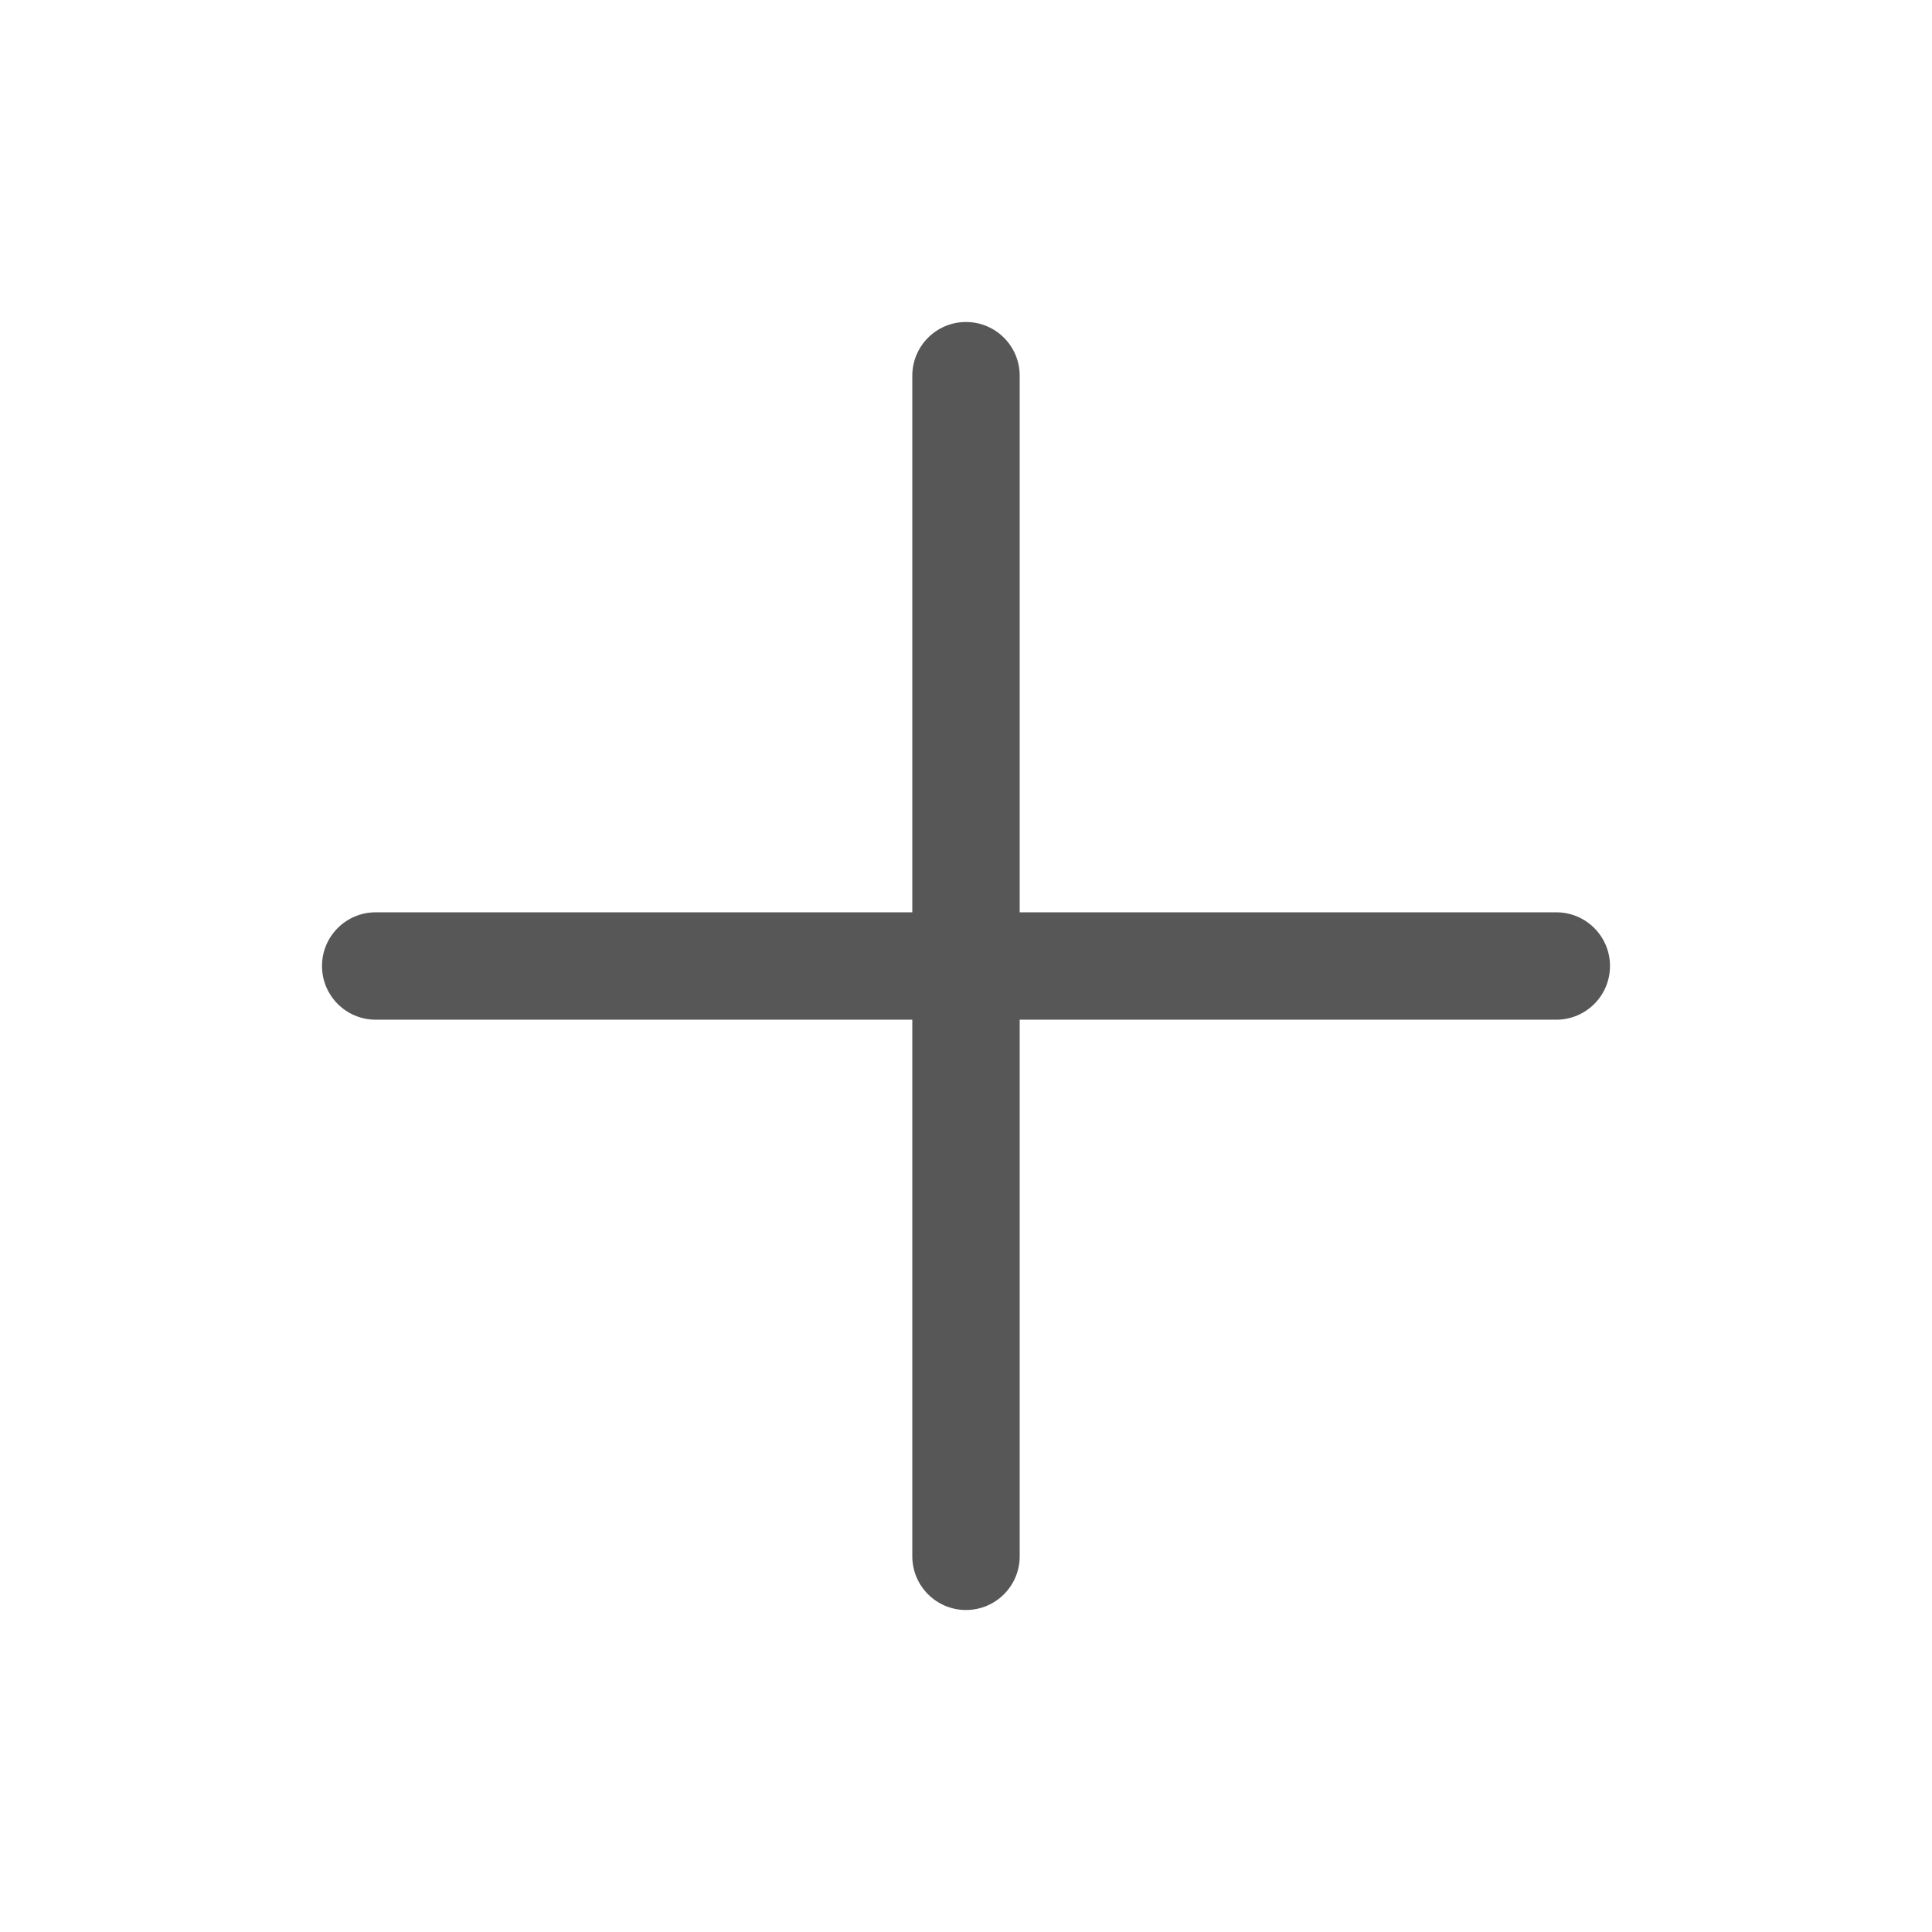
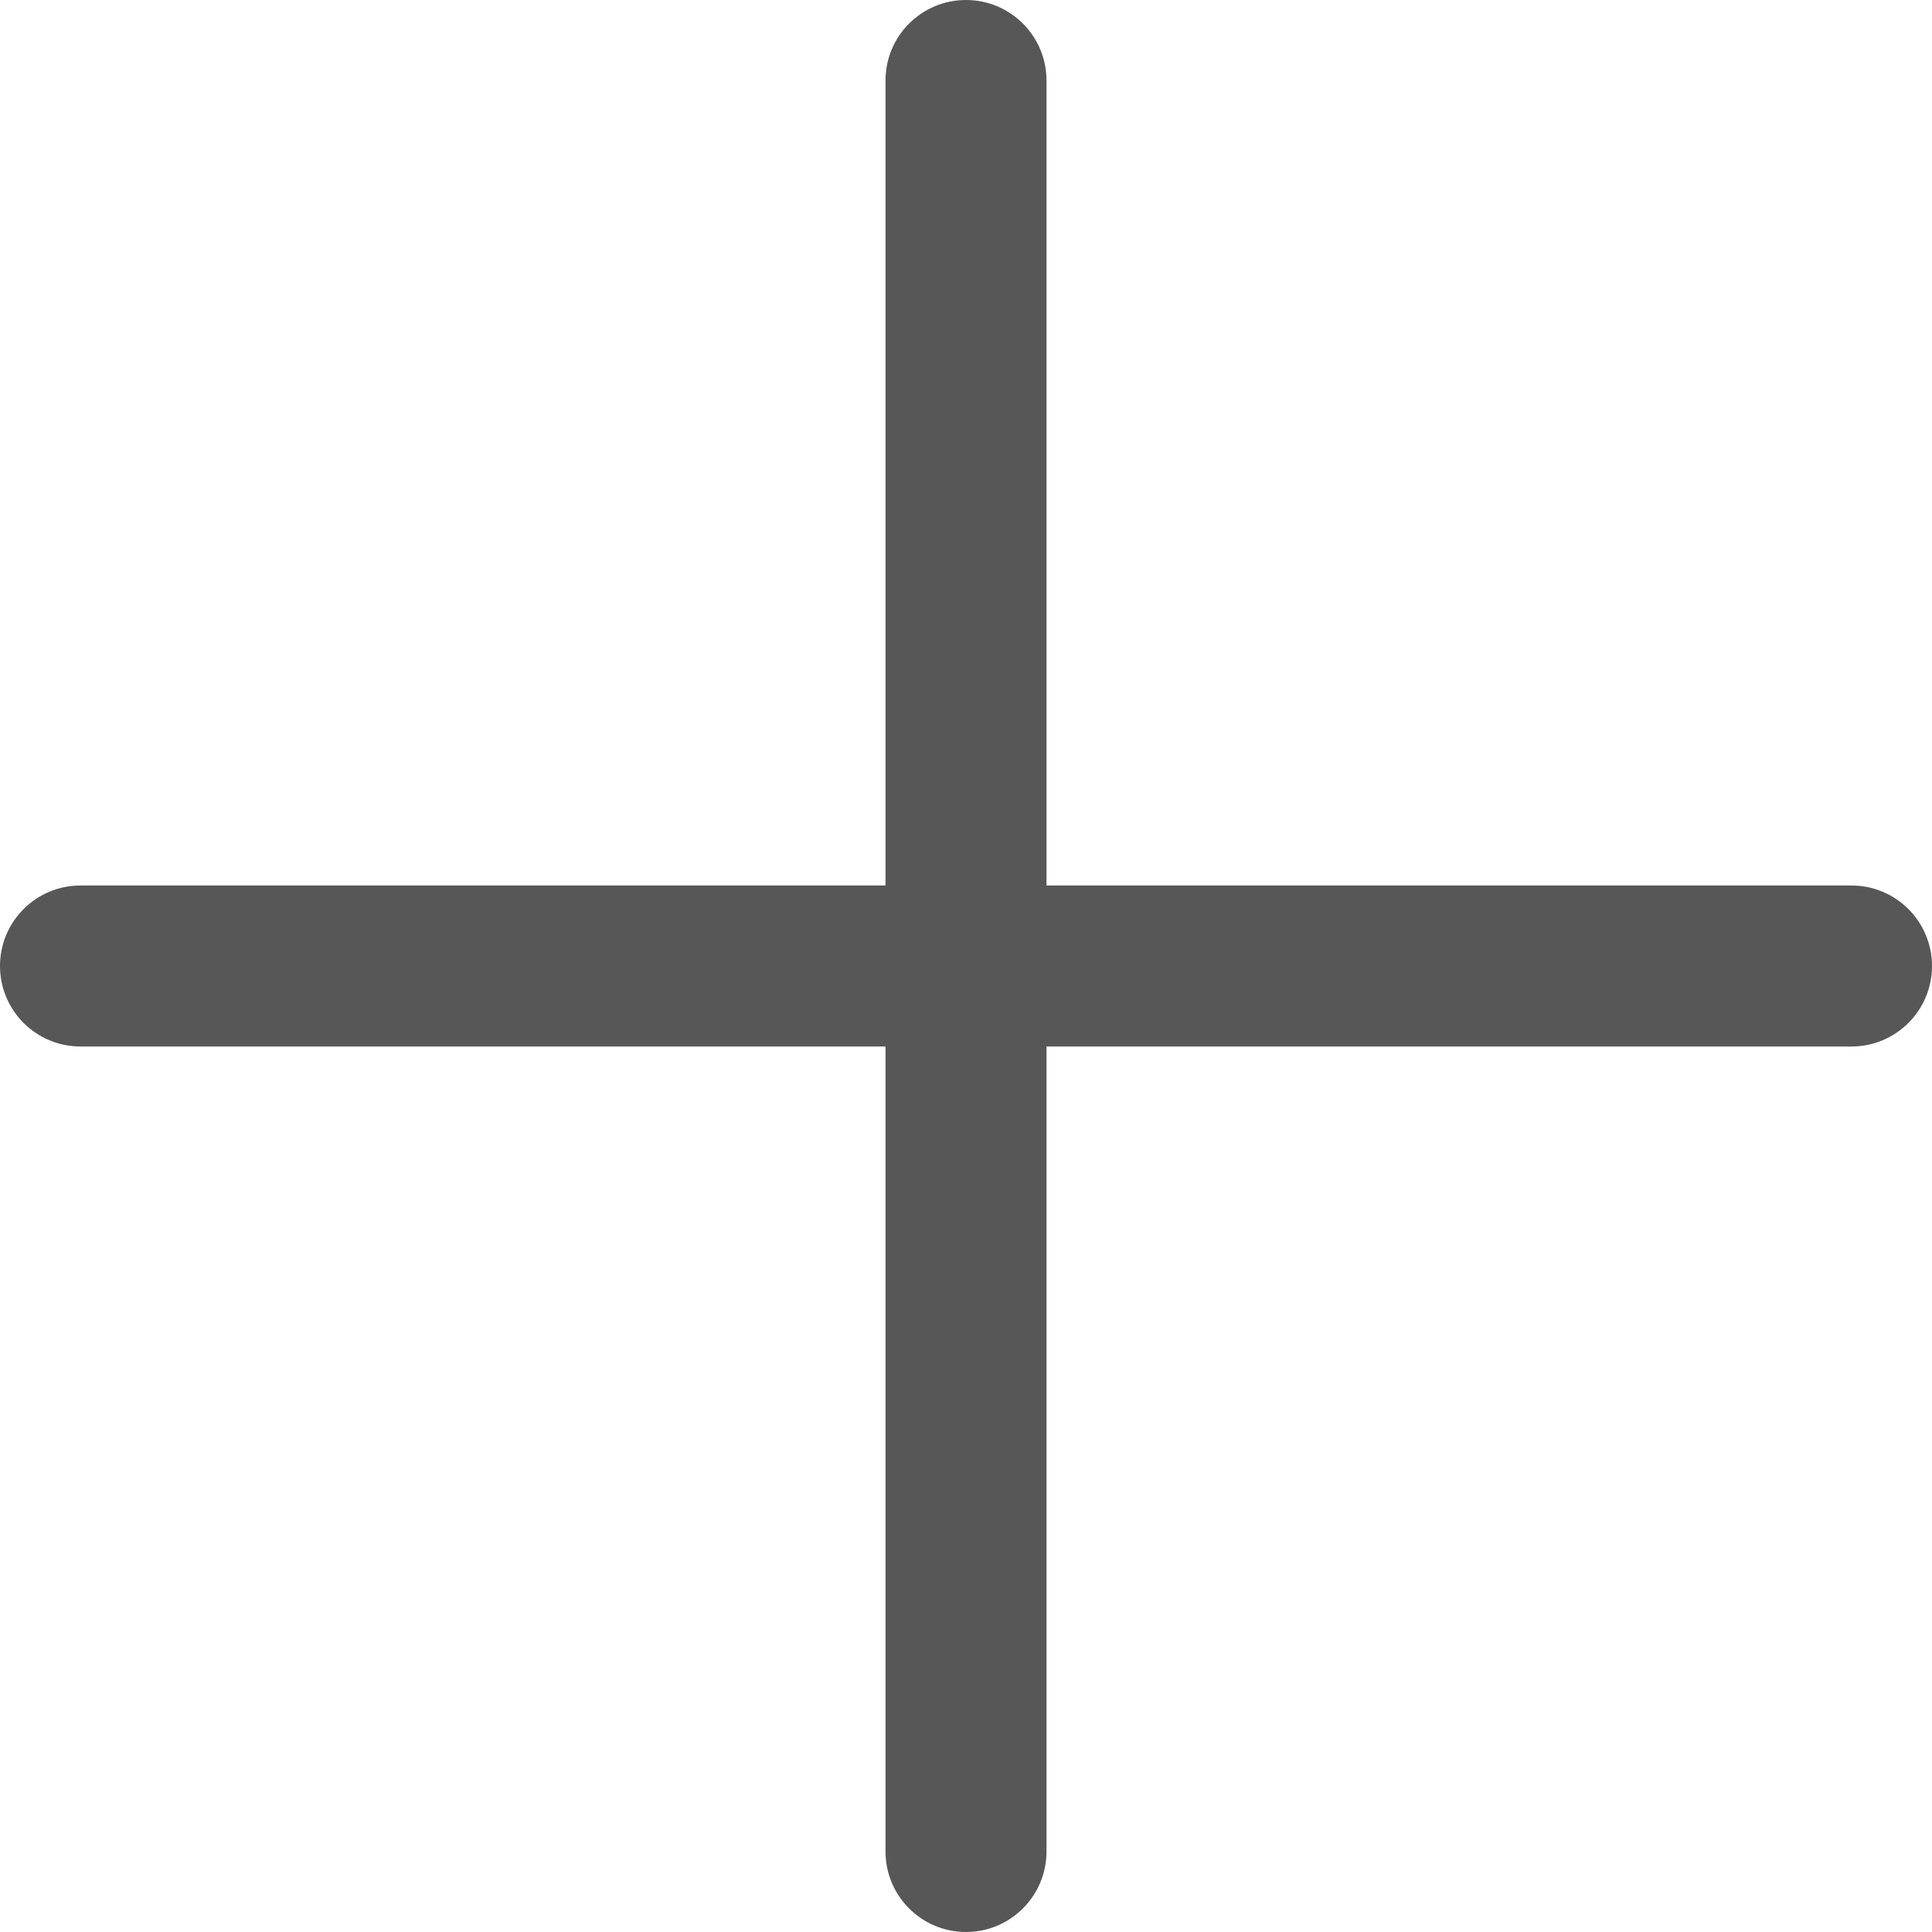
- <svg xmlns="http://www.w3.org/2000/svg" width="24" height="24" fill="none">
-   <path fill="#575757" fill-rule="evenodd" d="M12 4a.667.667 0 0 1 .667.667v6.666h6.666a.667.667 0 0 1 0 1.334h-6.666v6.666a.667.667 0 0 1-1.334 0v-6.666H4.667a.667.667 0 0 1 0-1.334h6.666V4.667A.667.667 0 0 1 12 4Z" clip-rule="evenodd" />
+ <svg xmlns="http://www.w3.org/2000/svg" width="12" height="12" fill="none">
+   <path fill="#575757" fill-rule="evenodd" d="M6 0a.5.5 0 0 1 .5.5v5h5a.5.5 0 0 1 0 1h-5v5a.5.5 0 0 1-1 0v-5h-5a.5.5 0 0 1 0-1h5v-5A.5.5 0 0 1 6 0Z" clip-rule="evenodd" />
</svg>
